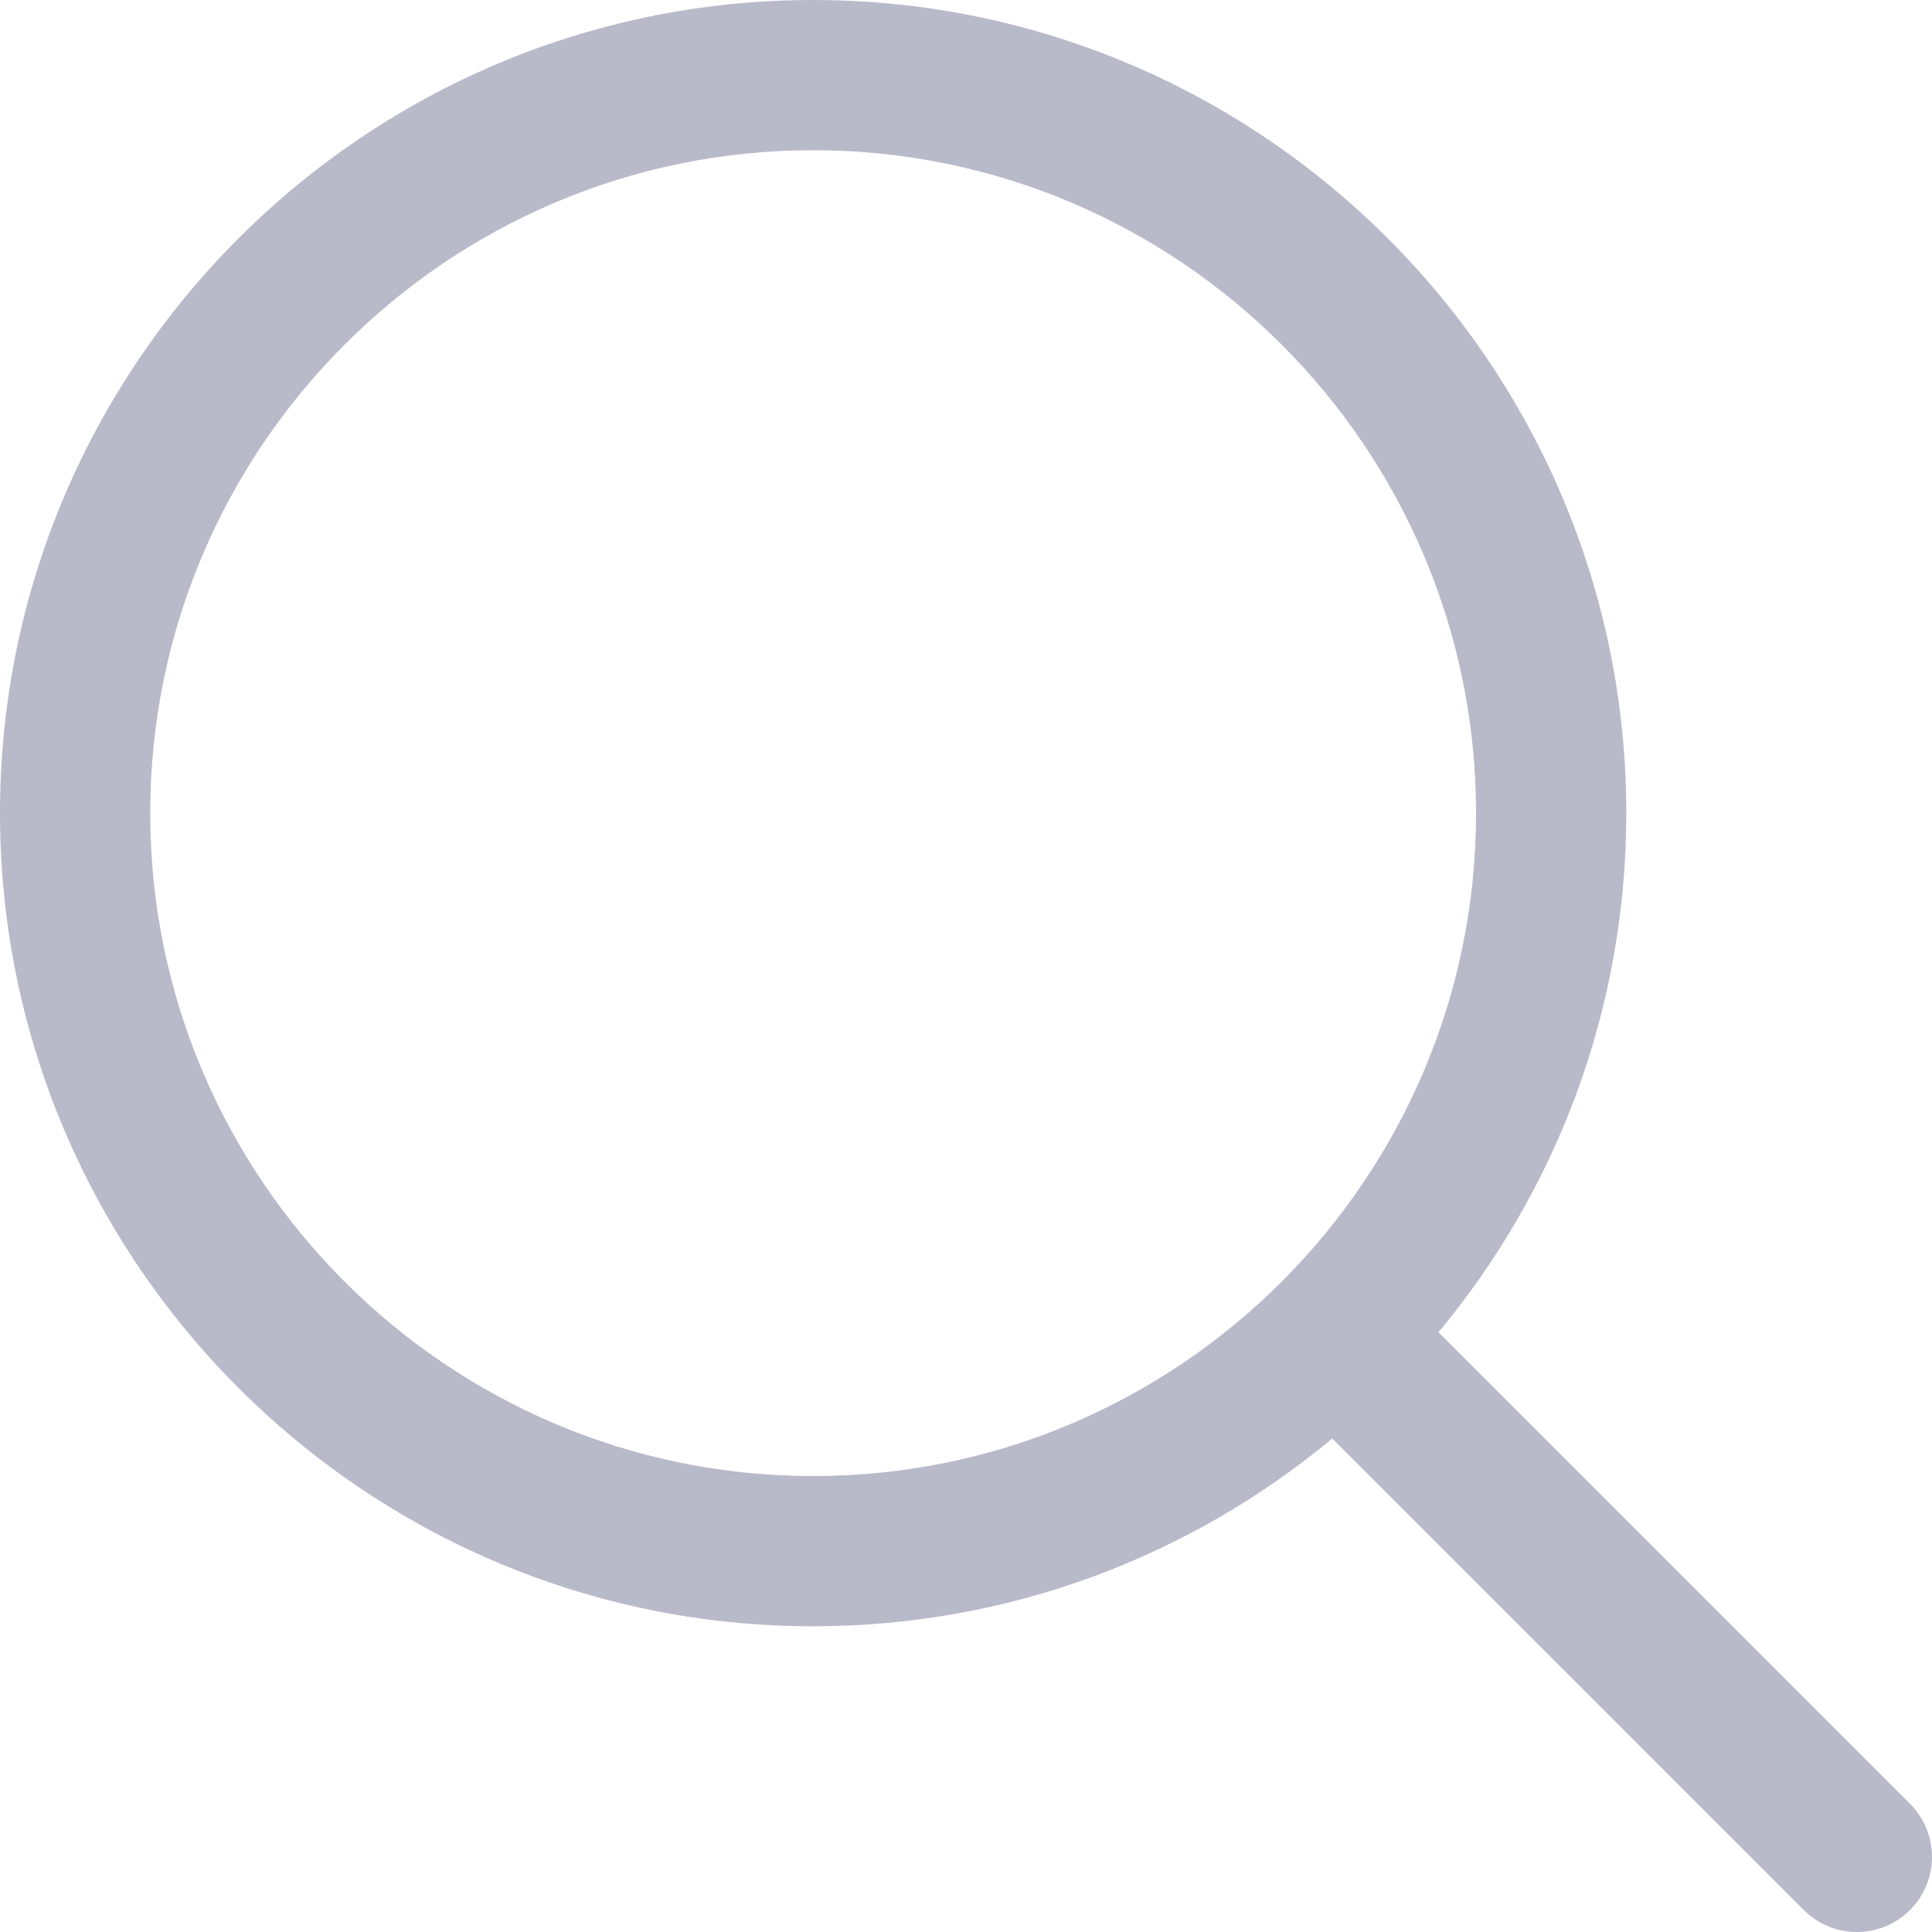
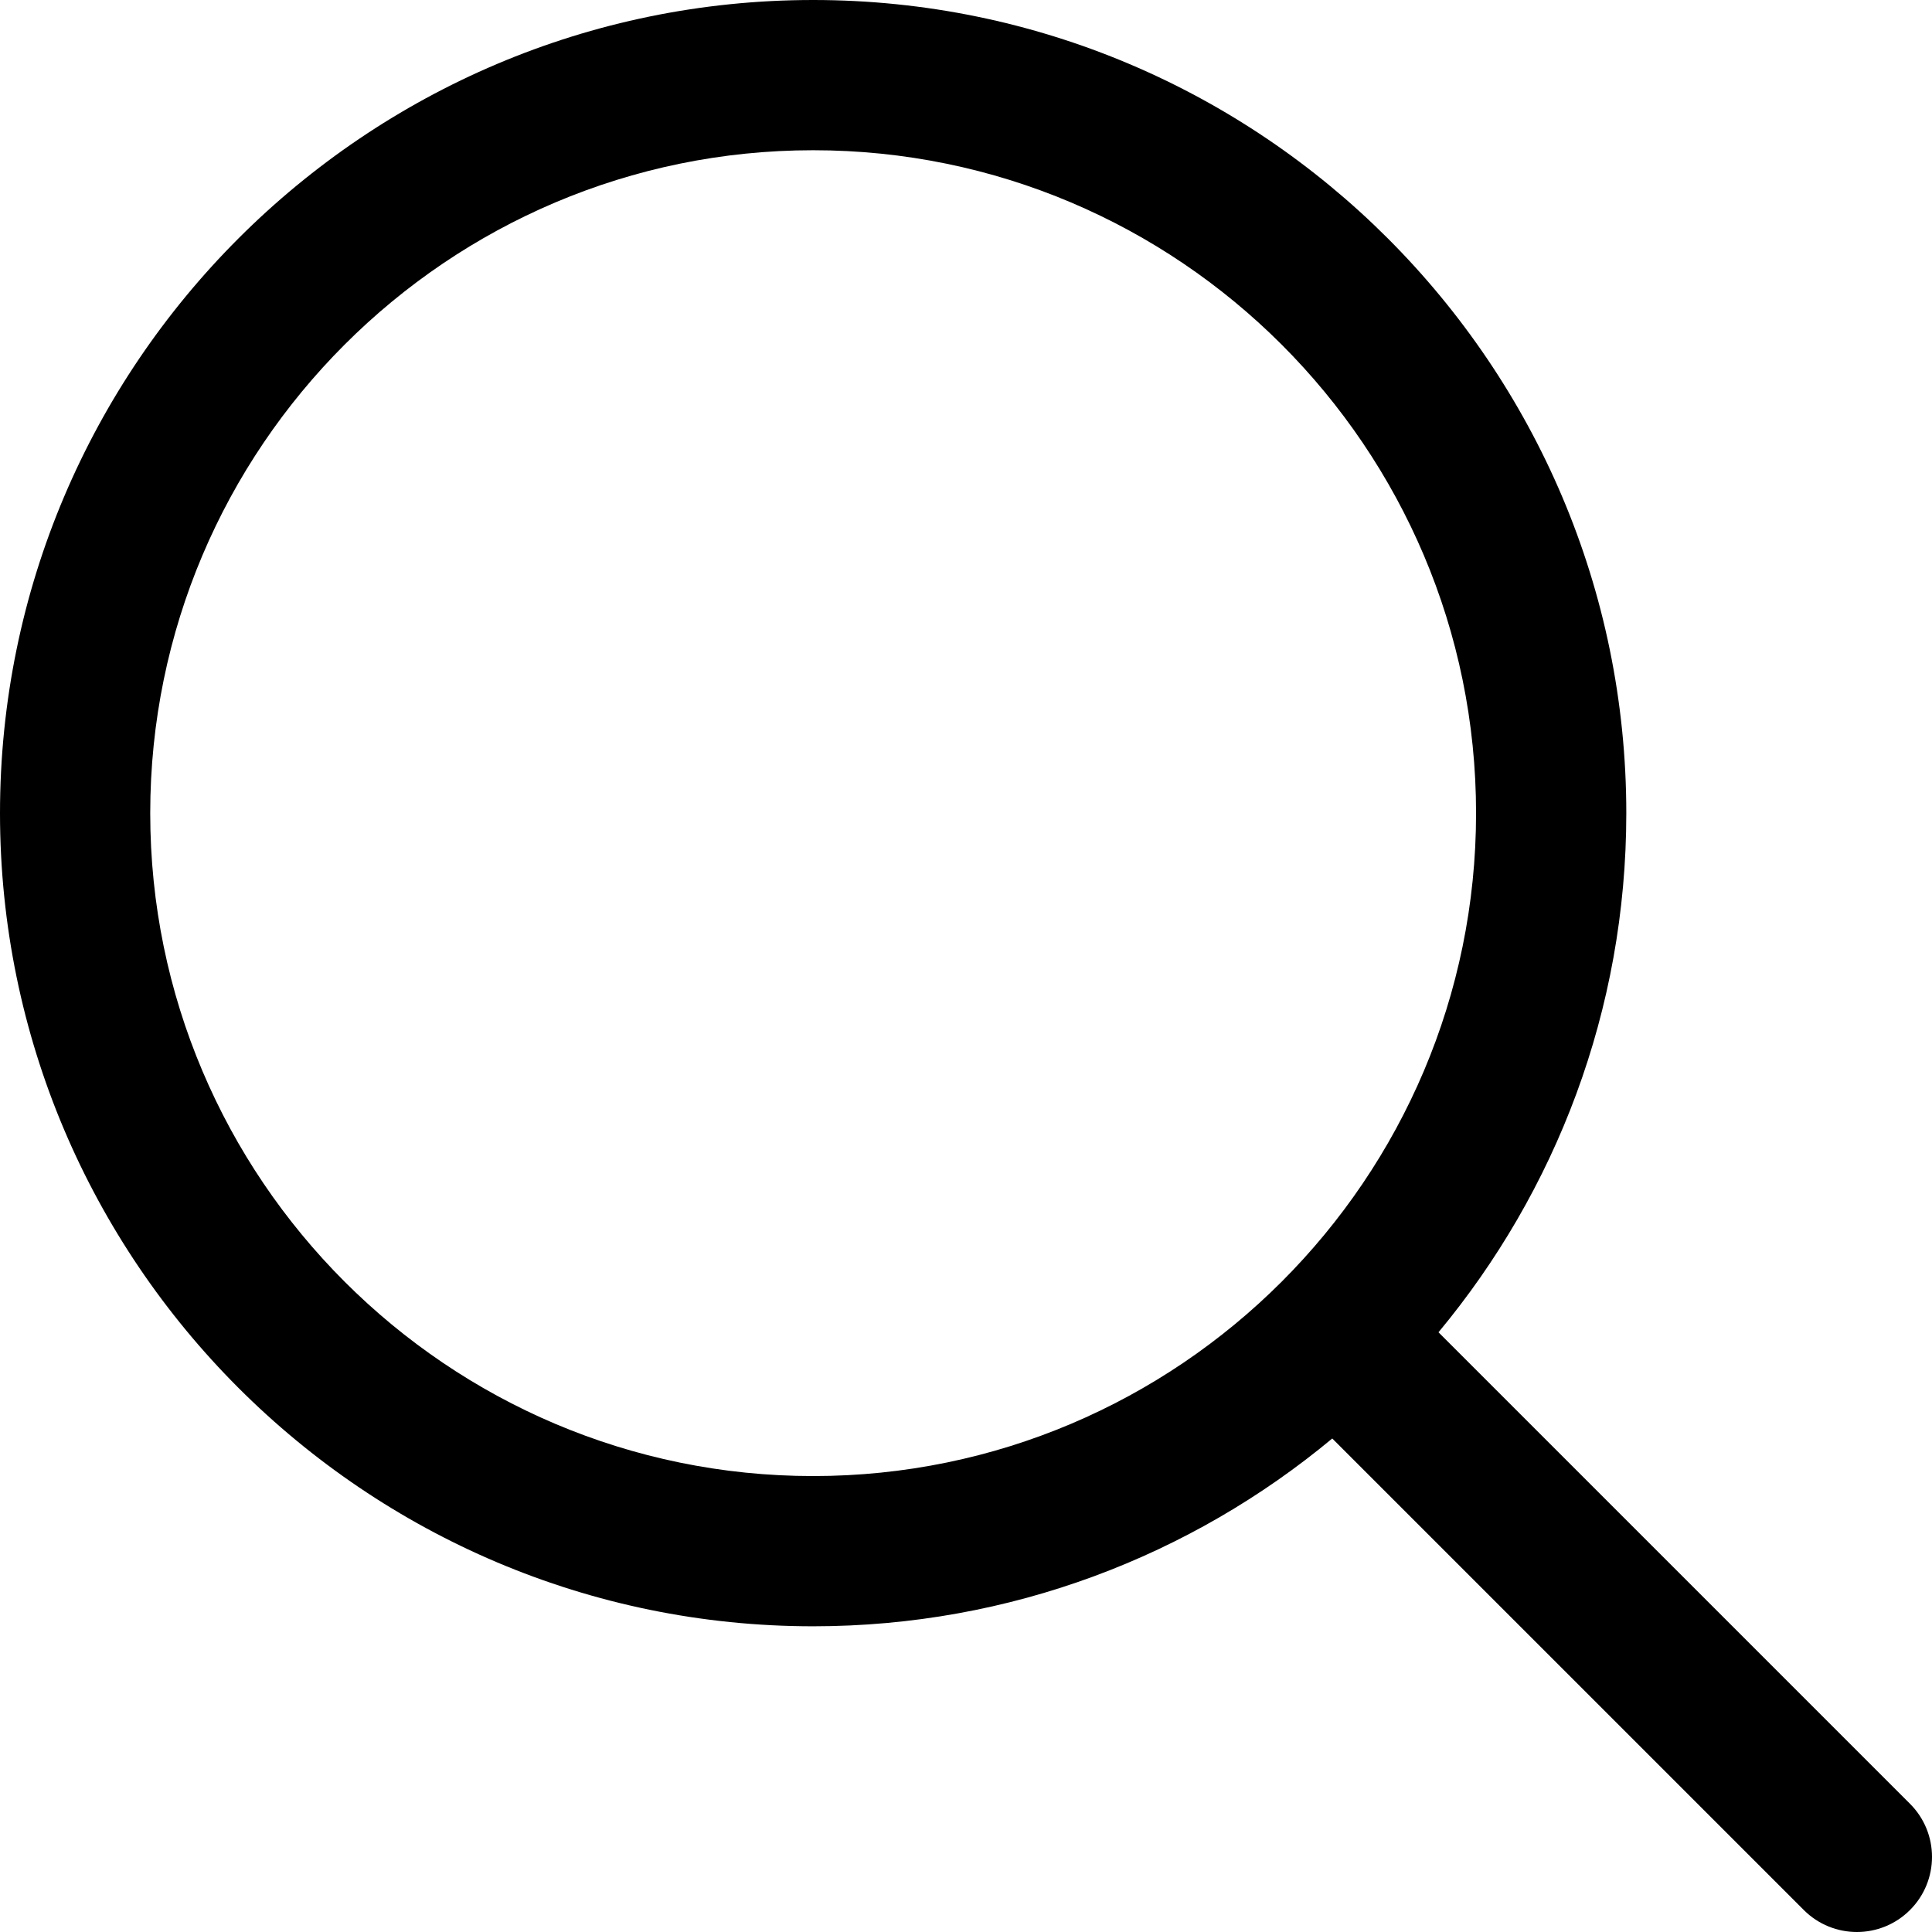
- <svg xmlns="http://www.w3.org/2000/svg" version="1.1" id="Capa_1" x="0px" y="0px" viewBox="0 0 192.904 192.904" style="enable-background: new 0 0 192.904 192.904" xml:space="preserve" fill="#b8baca">
+ <svg xmlns="http://www.w3.org/2000/svg" version="1.1" id="Capa_1" x="0px" y="0px" viewBox="0 0 192.904 192.904" style="enable-background: new 0 0 192.904 192.904" xml:space="preserve" fill="#1414141">
  <path d="M190.707,180.101l-47.078-47.077c11.702-14.072,18.752-32.142,18.752-51.831C162.381,36.423,125.959,0,81.191,0  C36.422,0,0,36.423,0,81.193c0,44.767,36.422,81.187,81.191,81.187c19.688,0,37.759-7.049,51.831-18.751l47.079,47.078  c1.464,1.465,3.384,2.197,5.303,2.197c1.919,0,3.839-0.732,5.304-2.197C193.637,187.778,193.637,183.03,190.707,180.101z M15,81.193  C15,44.694,44.693,15,81.191,15c36.497,0,66.189,29.694,66.189,66.193c0,36.496-29.692,66.187-66.189,66.187  C44.693,147.38,15,117.689,15,81.193z" />
</svg>
